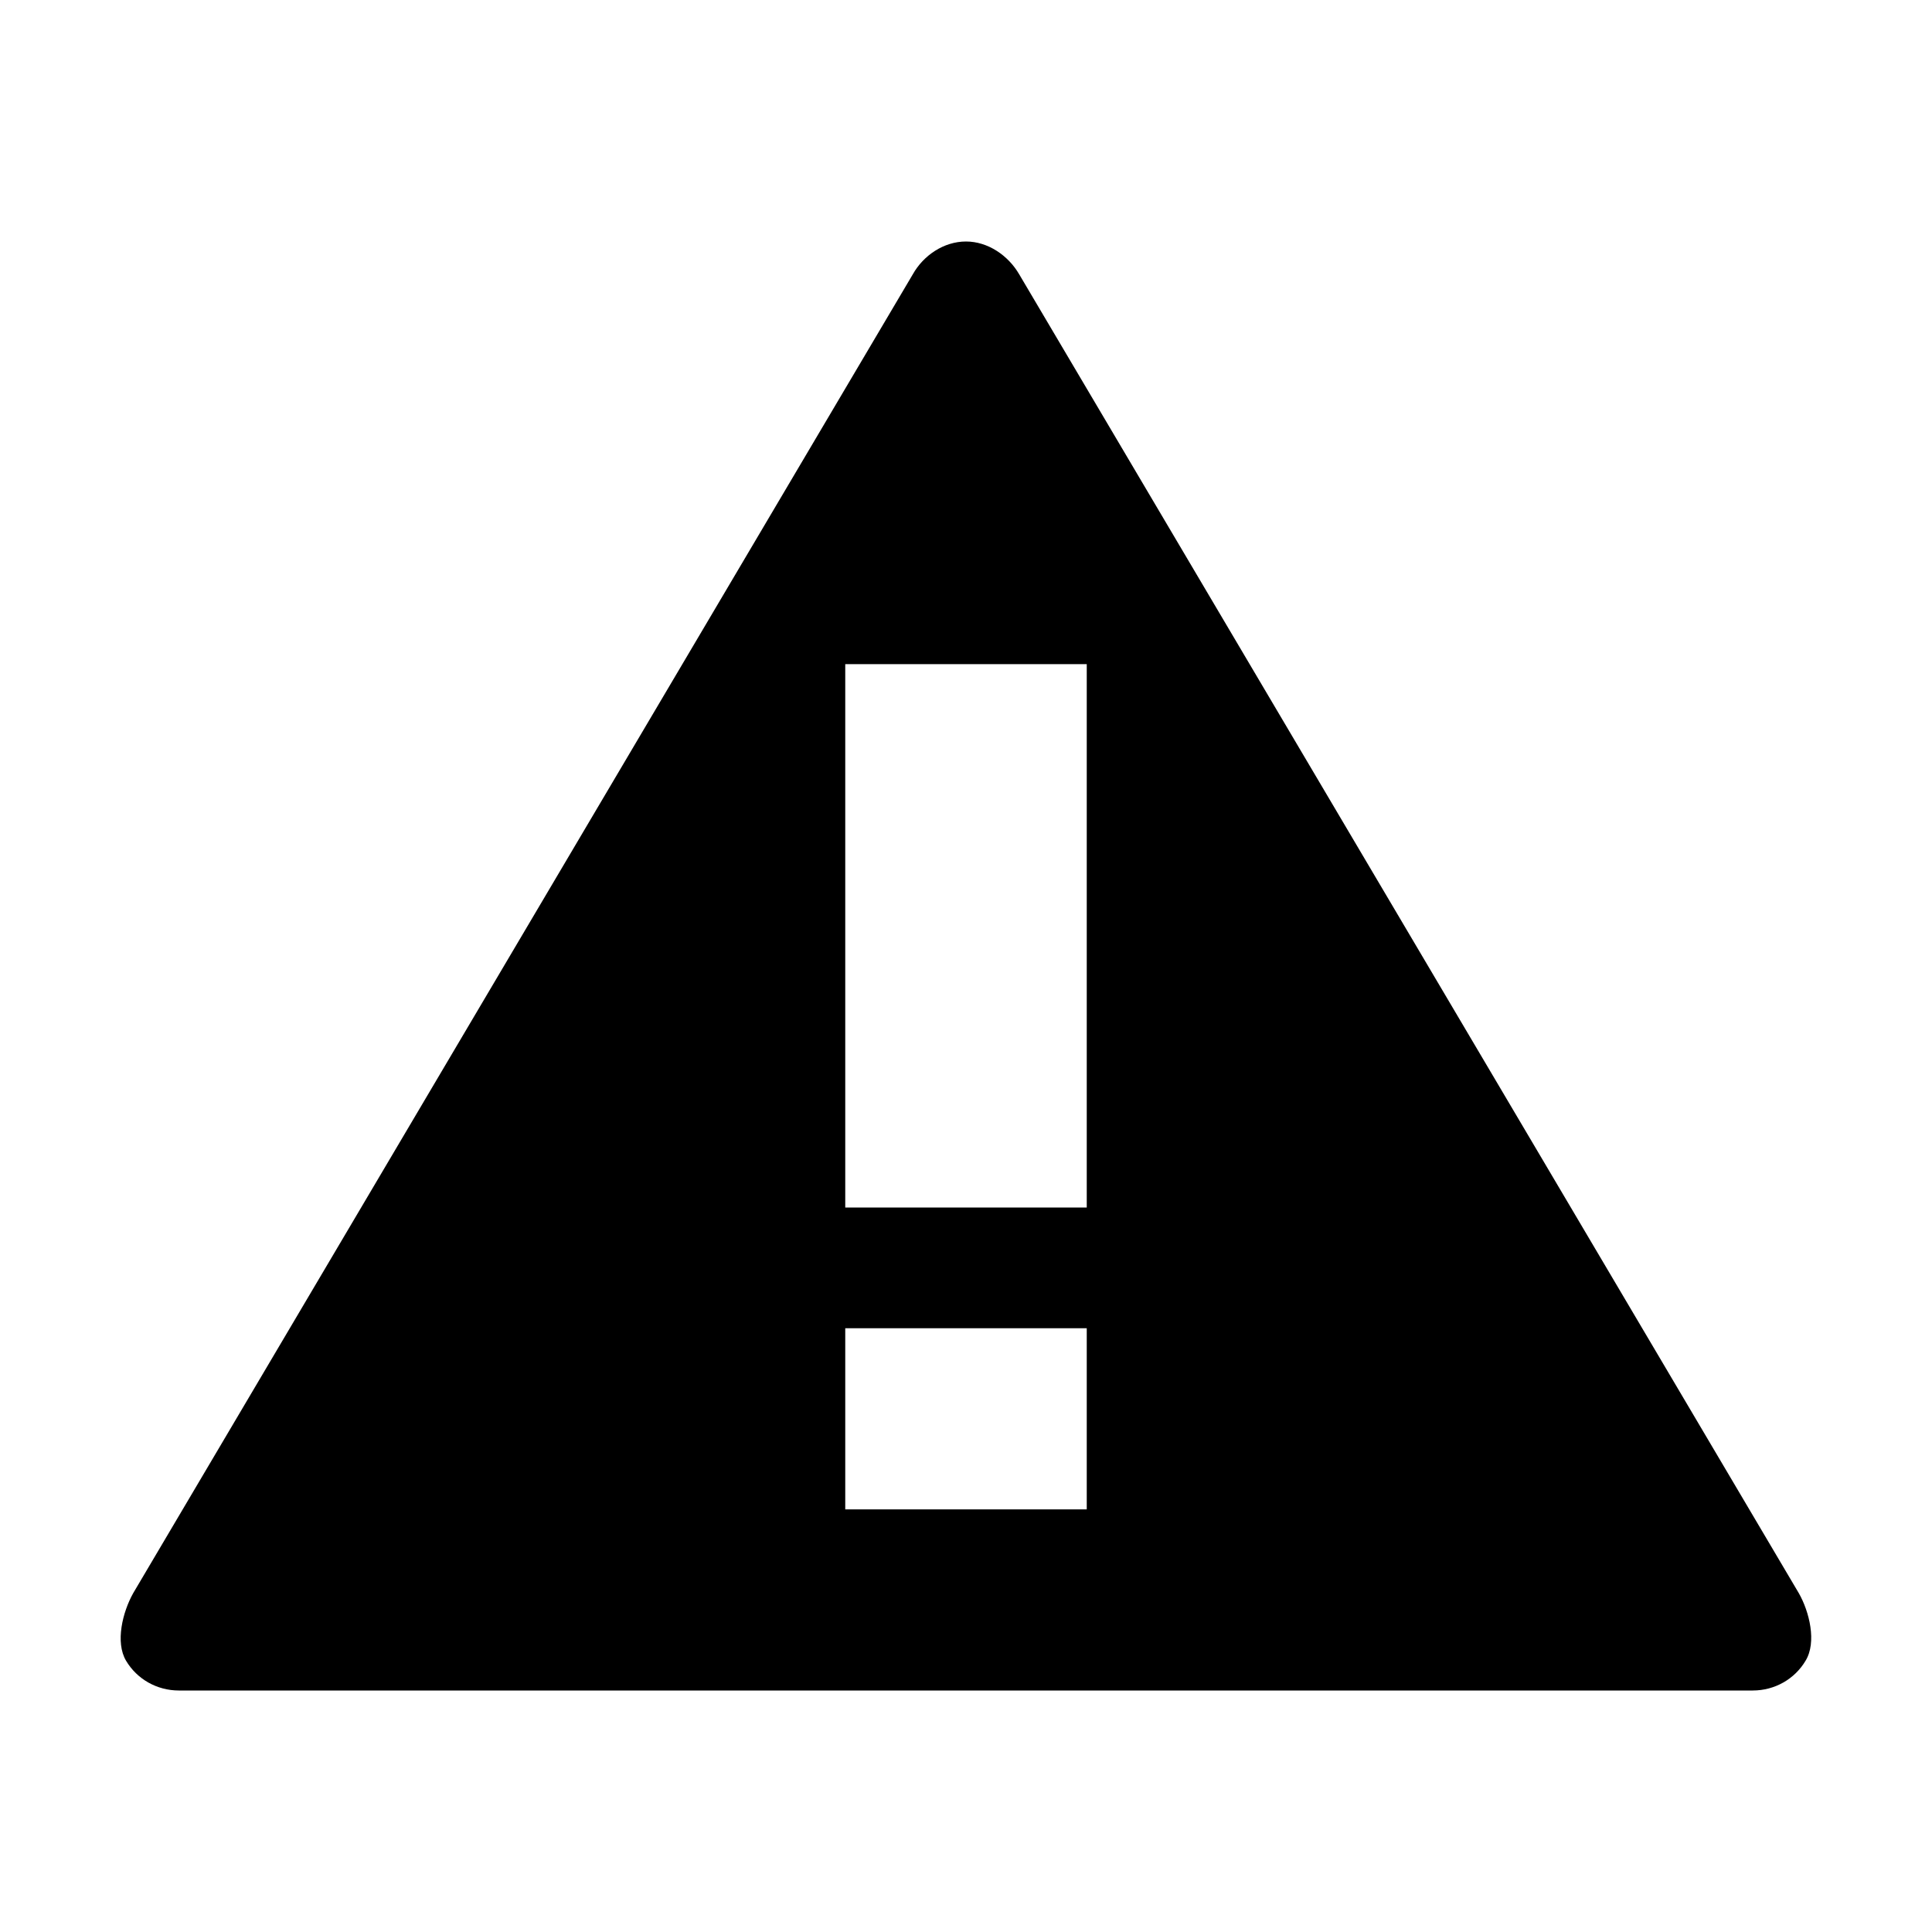
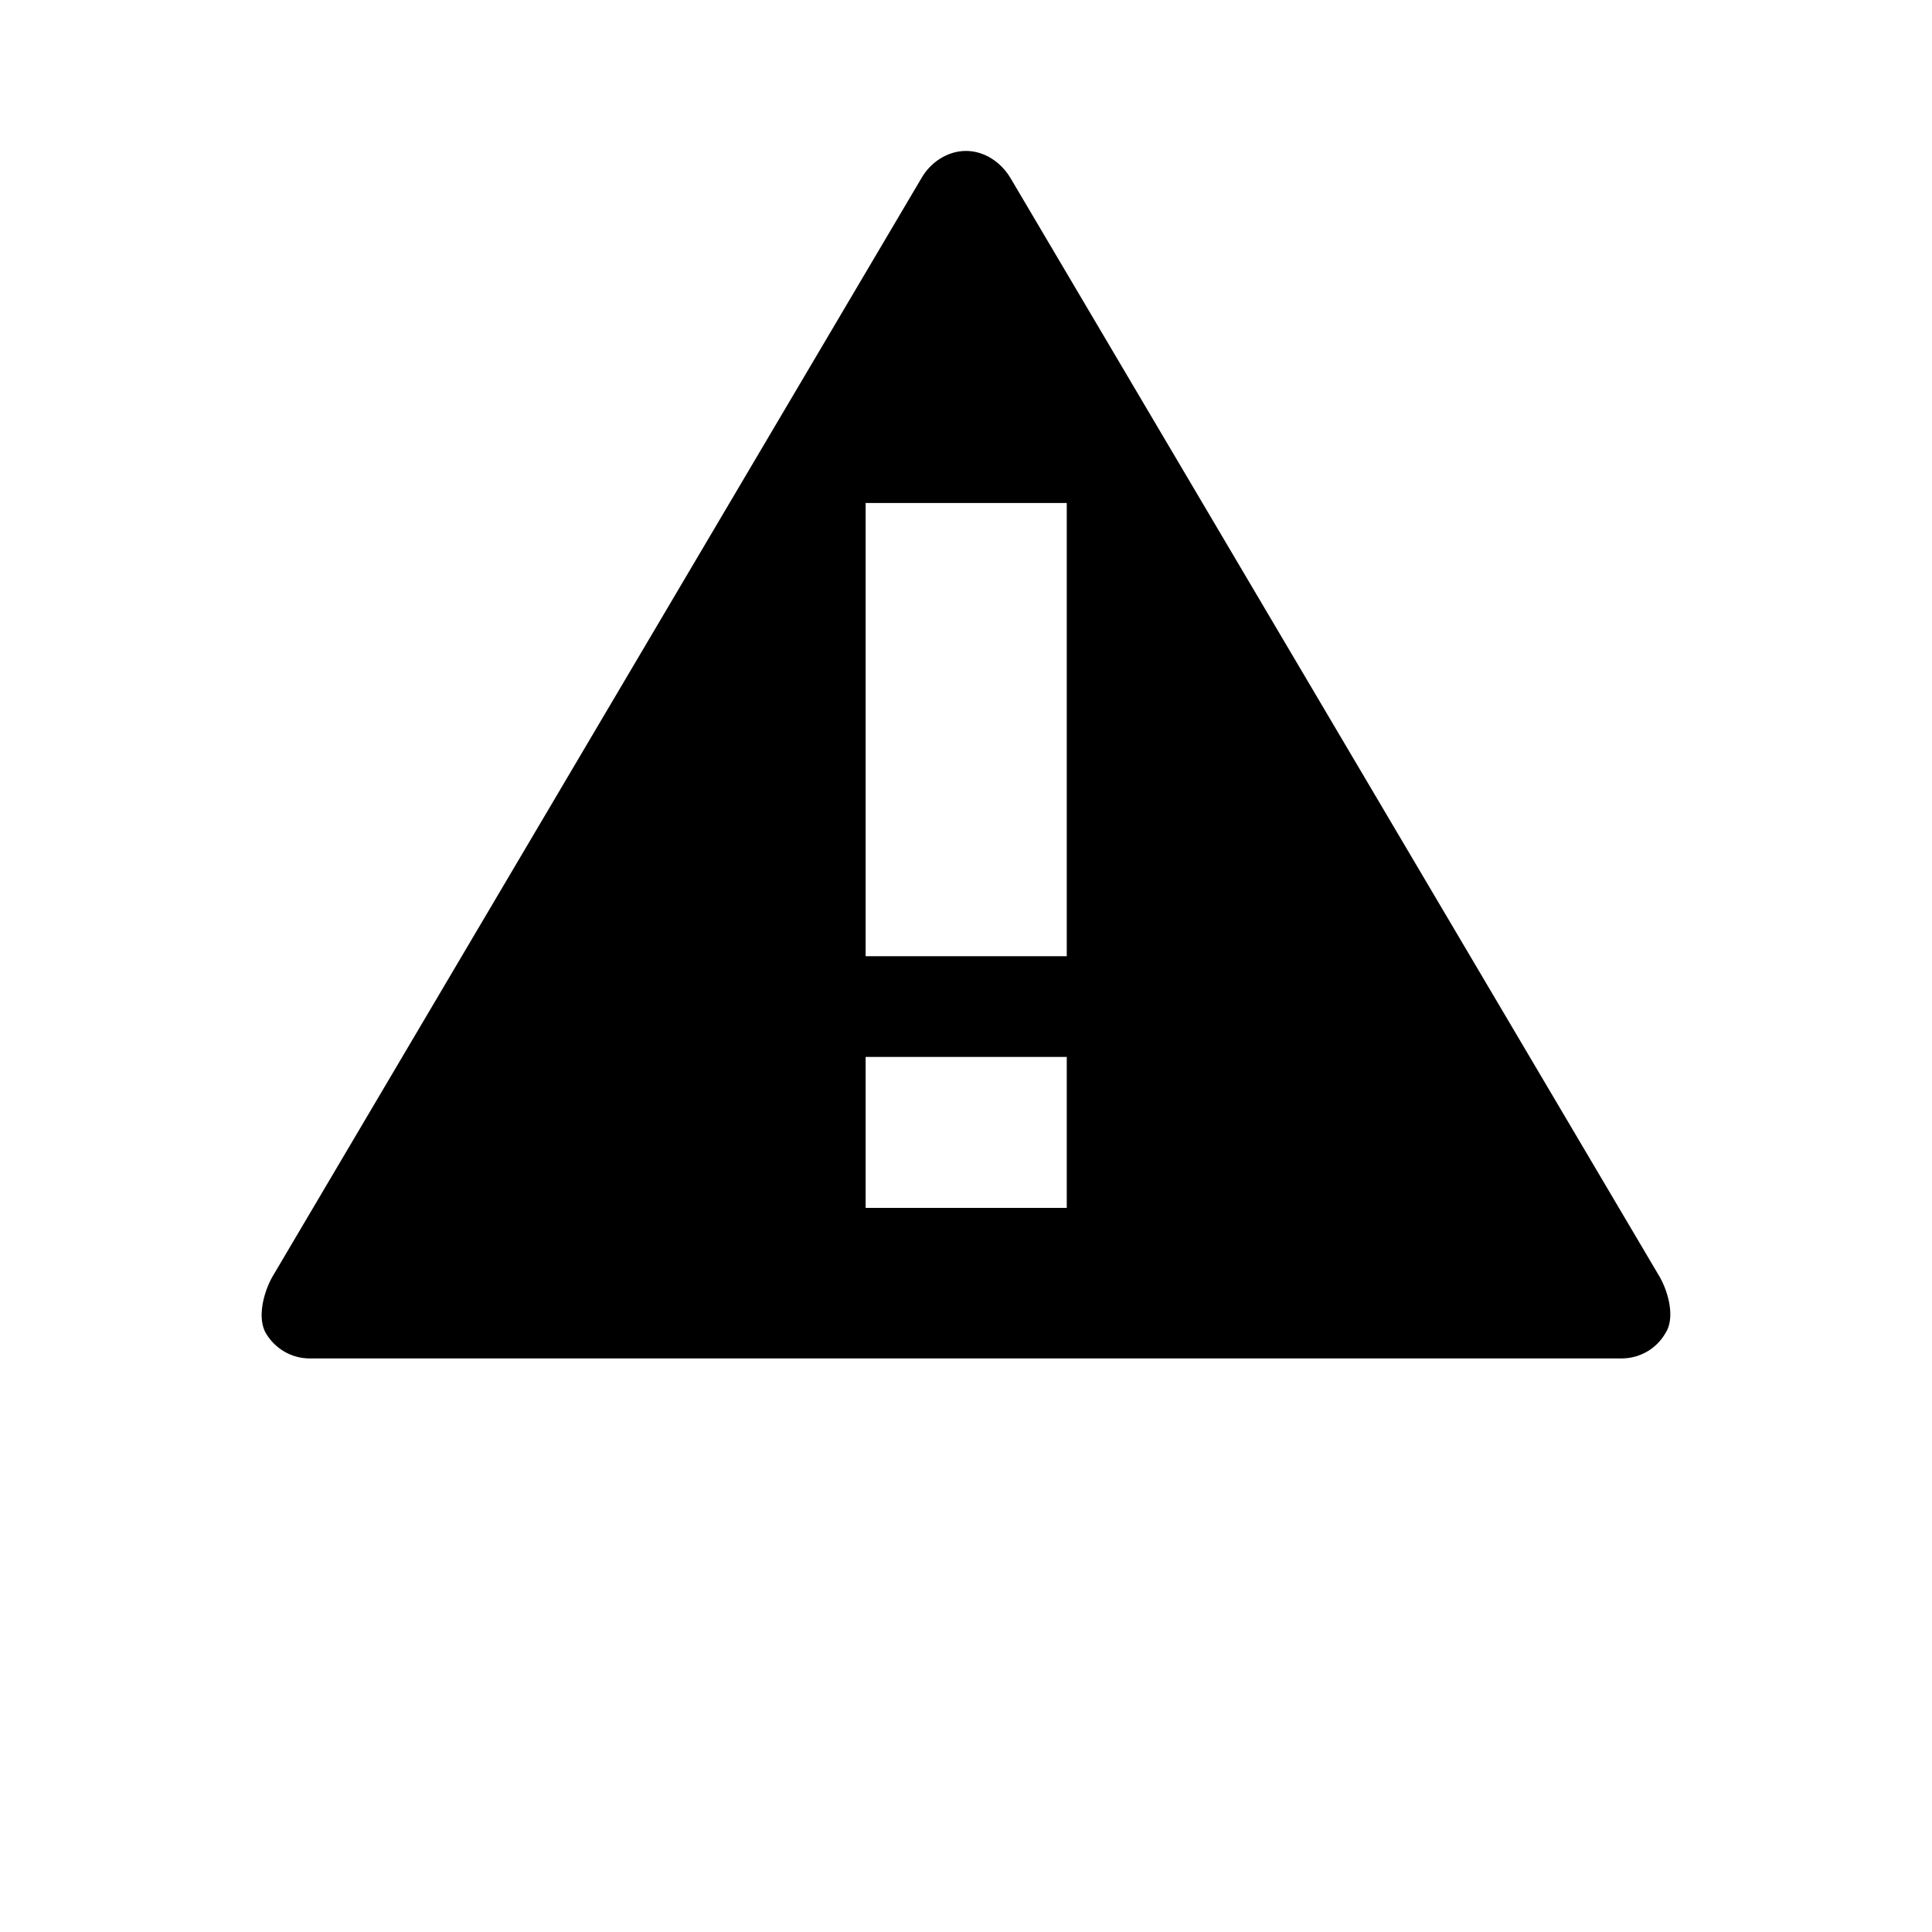
<svg xmlns="http://www.w3.org/2000/svg" width="512" height="512" viewBox="0 0 512 512">
-   <path d="M476.7 422.2L270.1 72.7c-2.9-5-8.3-8.7-14.1-8.7-5.9 0-11.3 3.7-14.1 8.7L35.3 422.2c-2.8 5-4.8 13-1.9 17.9 2.9 4.9 8.2 7.9 14 7.9h417.1c5.8 0 11.1-3 14-7.9 3-4.9 1-13-1.8-17.9zM288 400h-64v-48h64v48zm0-80h-64V176h64v144z" />
+   <path d="M439.9 338.5L267.8 47.2C265.3 43 260.9 40 256 40s-9.4 3-11.8 7.2L72.1 338.5c-2.3 4.2-4 10.8-1.6 14.9 2.5 4.1 6.8 6.6 11.6 6.6h347.6c4.8 0 9.2-2.5 11.6-6.6 2.7-4 .9-10.8-1.4-14.9zm-157.2-18.4h-53.3v-40h53.3v40zm0-66.7h-53.3V133.3h53.3v120.1z" />
</svg>
